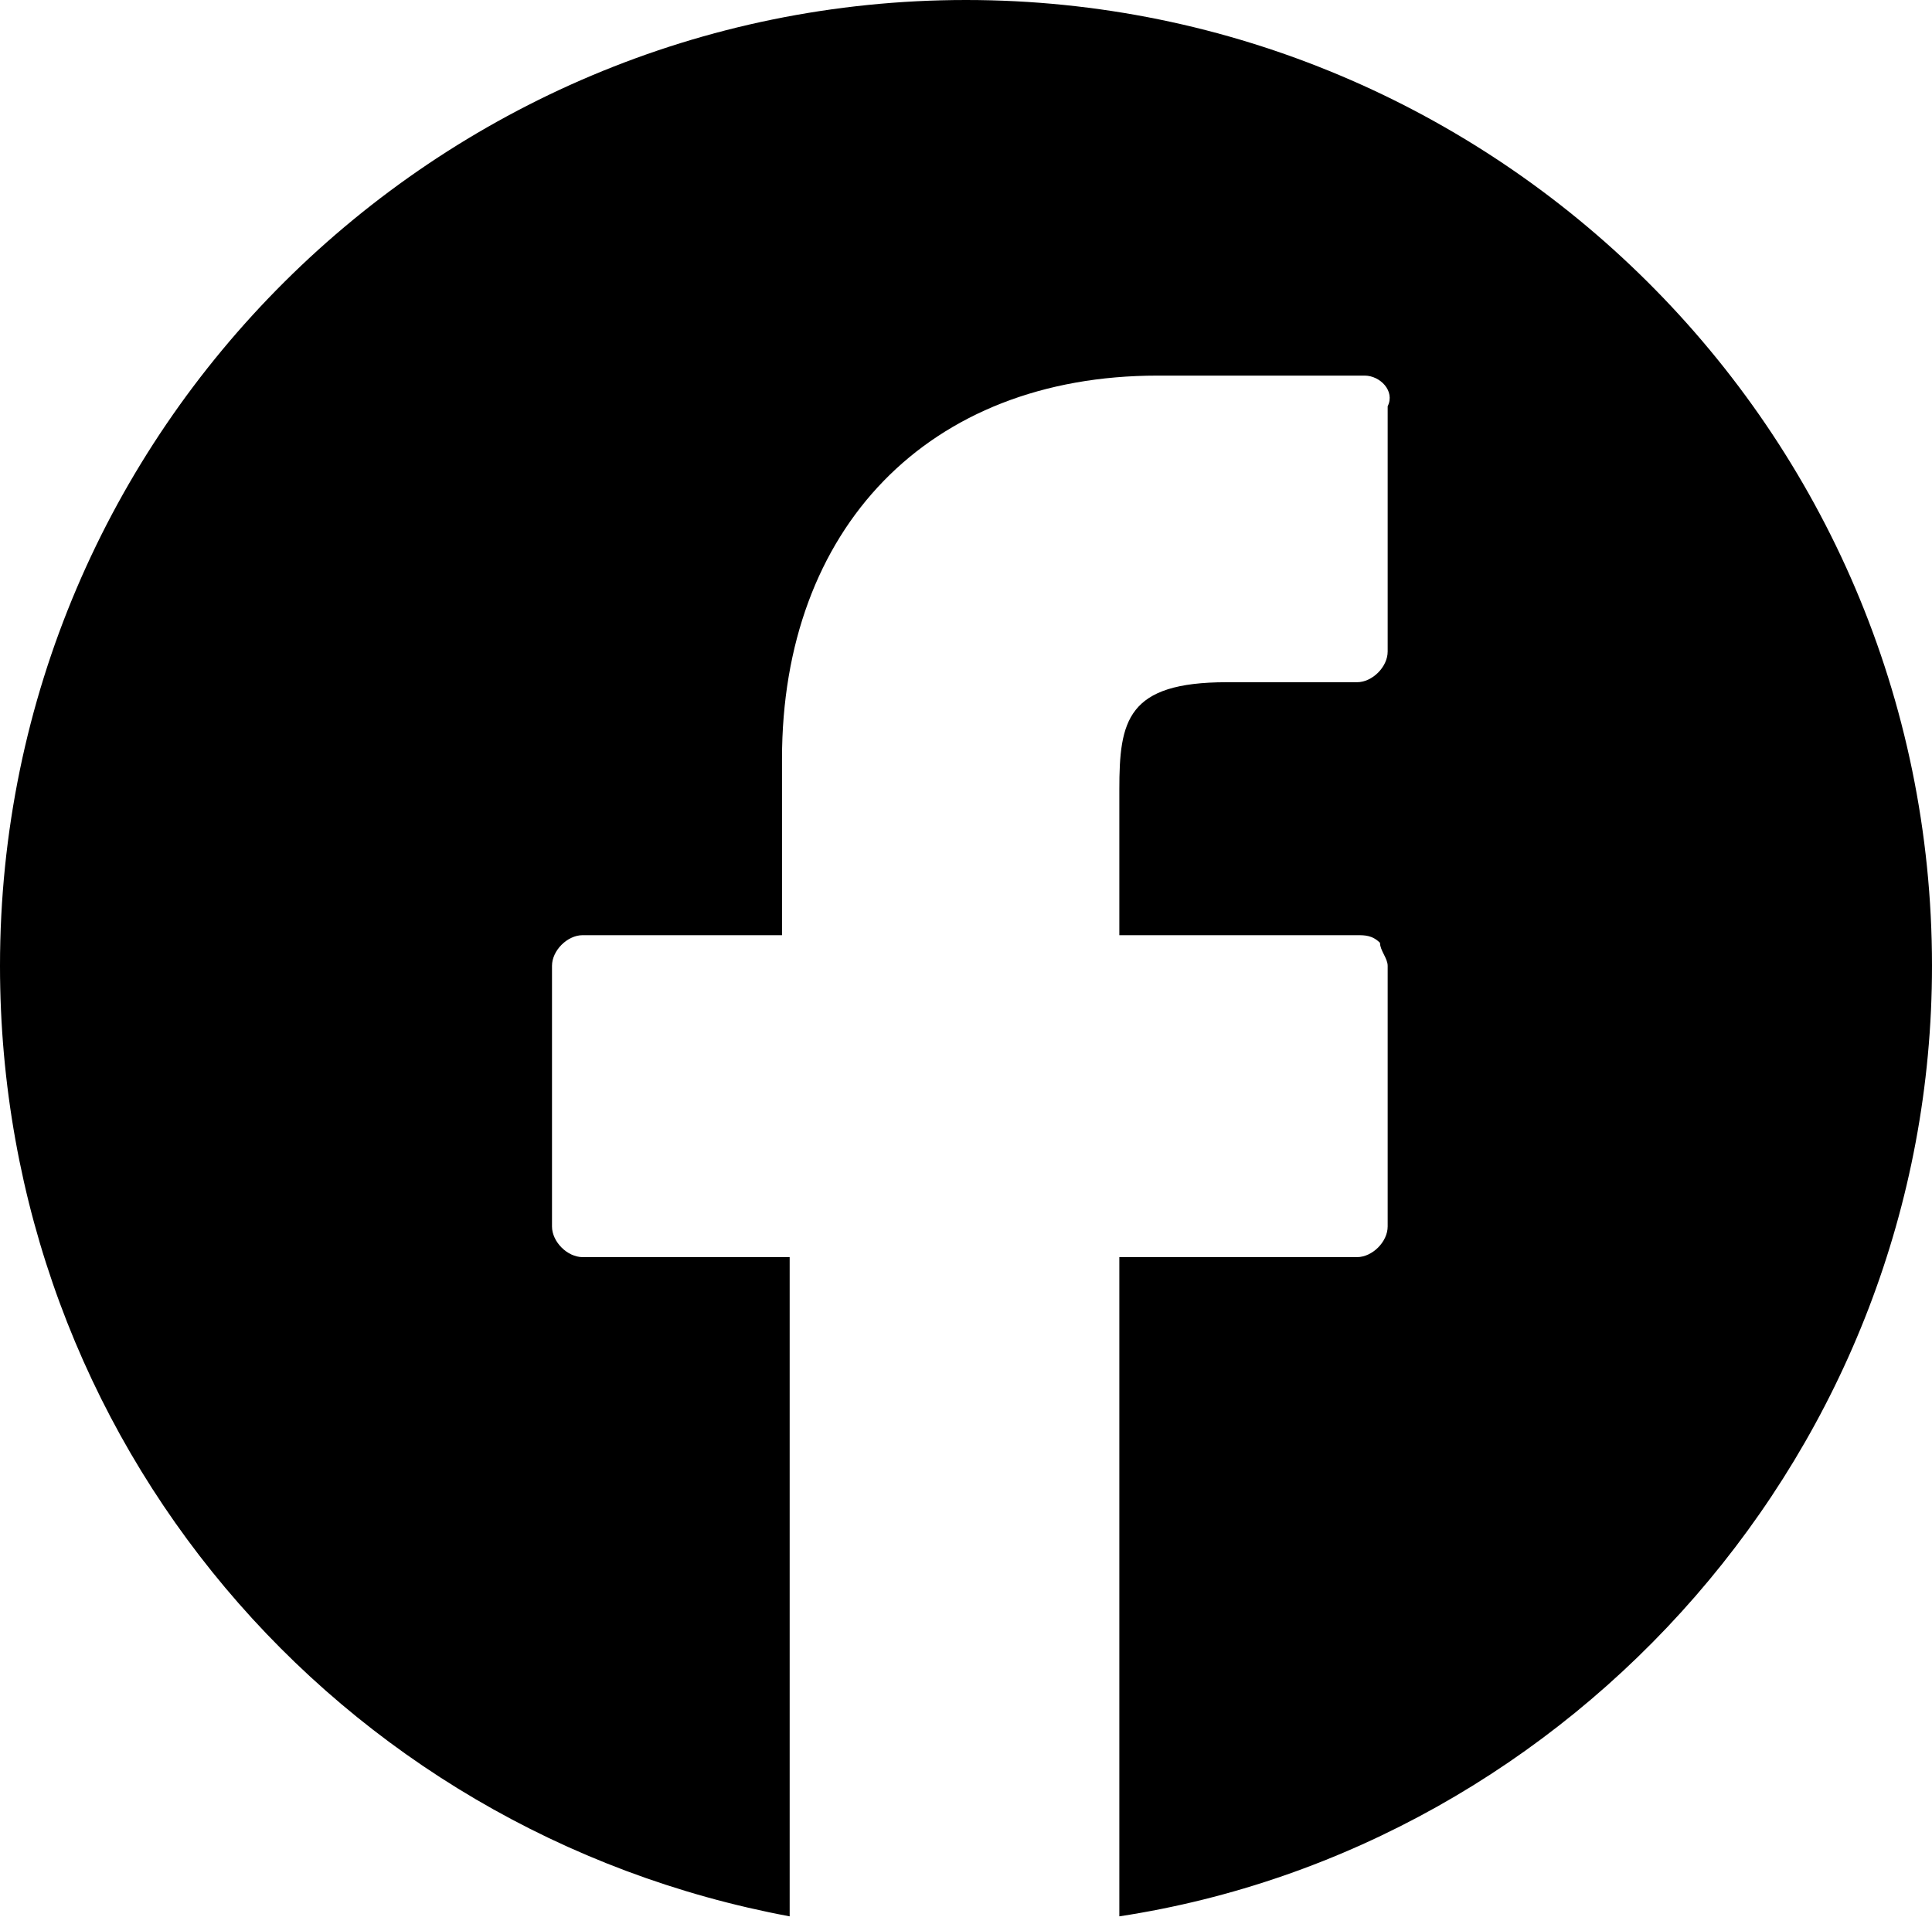
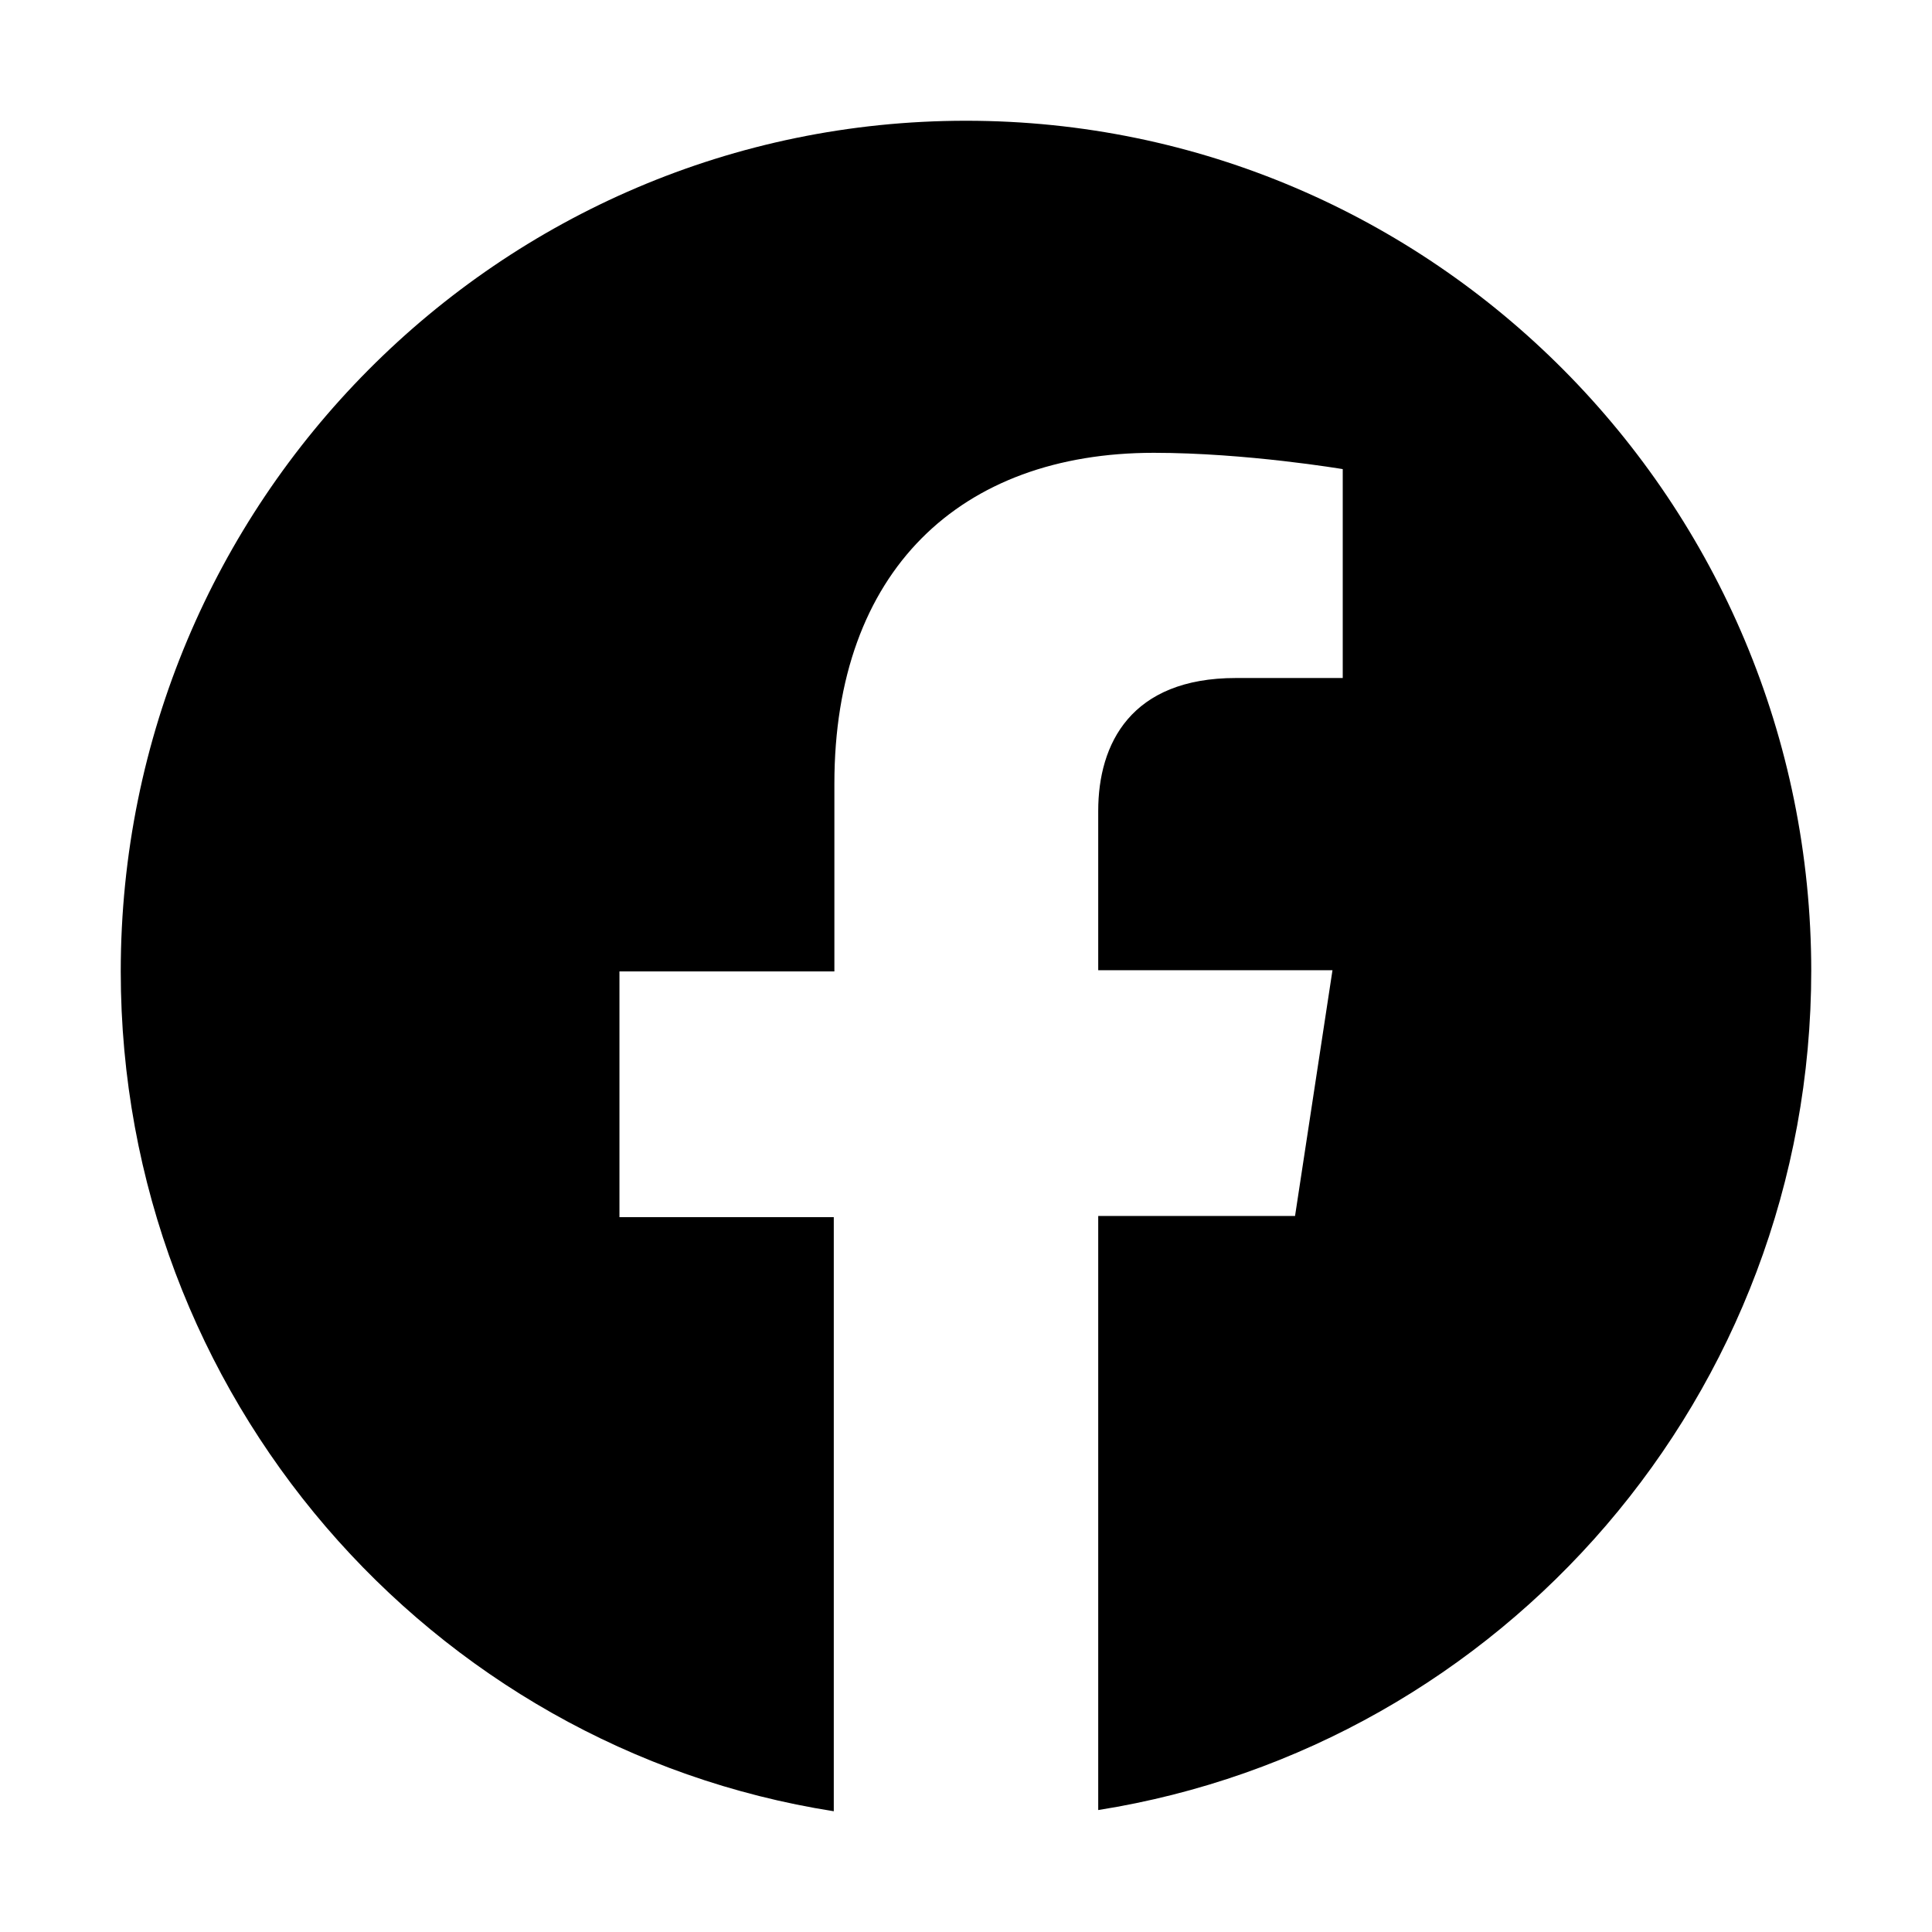
- <svg xmlns="http://www.w3.org/2000/svg" version="1.1" id="Capa_1" x="0px" y="0px" viewBox="0 0 25.2 25" style="enable-background:new 0 0 25.2 25;" xml:space="preserve">
-   <g>
-     <path style="fill-rule:evenodd;clip-rule:evenodd;" d="M25.2,12.6C25.2,5.6,19.5,0,12.6,0S0,5.6,0,12.6c0,6.2,4.4,11.3,10.3,12.4   c0,0,0-0.1,0-0.1v-8.5H7.6c-0.2,0-0.4-0.2-0.4-0.4v-3.4c0-0.2,0.2-0.4,0.4-0.4h2.6V9.9c0-3,1.9-5,4.9-5h2.7c0.2,0,0.4,0.2,0.3,0.4   v3.2c0,0.2-0.2,0.4-0.4,0.4H16c-1.3,0-1.4,0.5-1.4,1.4v1.9h3.1c0.1,0,0.2,0,0.3,0.1c0,0.1,0.1,0.2,0.1,0.3V16   c0,0.2-0.2,0.4-0.4,0.4h-3.1v8.5c0,0.1,0,0.1,0,0.1C20.5,24.1,25.2,18.9,25.2,12.6z" />
-   </g>
+ <svg xmlns="http://www.w3.org/2000/svg" id="a" viewBox="0 0 32 32">
+   <path d="M30,16.09c0-7.78-6.27-14.09-14-14.09-7.73,0-14,6.31-14,14.09,0,7.03,5.12,12.86,11.81,13.91v-9.84h-3.55v-4.07h3.56v-3.11c0-3.53,2.09-5.48,5.29-5.48,1.53,0,3.13,.27,3.13,.27v3.46h-1.77c-1.74,0-2.28,1.09-2.28,2.2v2.64h3.88l-.62,4.07h-3.26v9.84c6.69-1.06,11.81-6.88,11.81-13.91Z" />
</svg>
